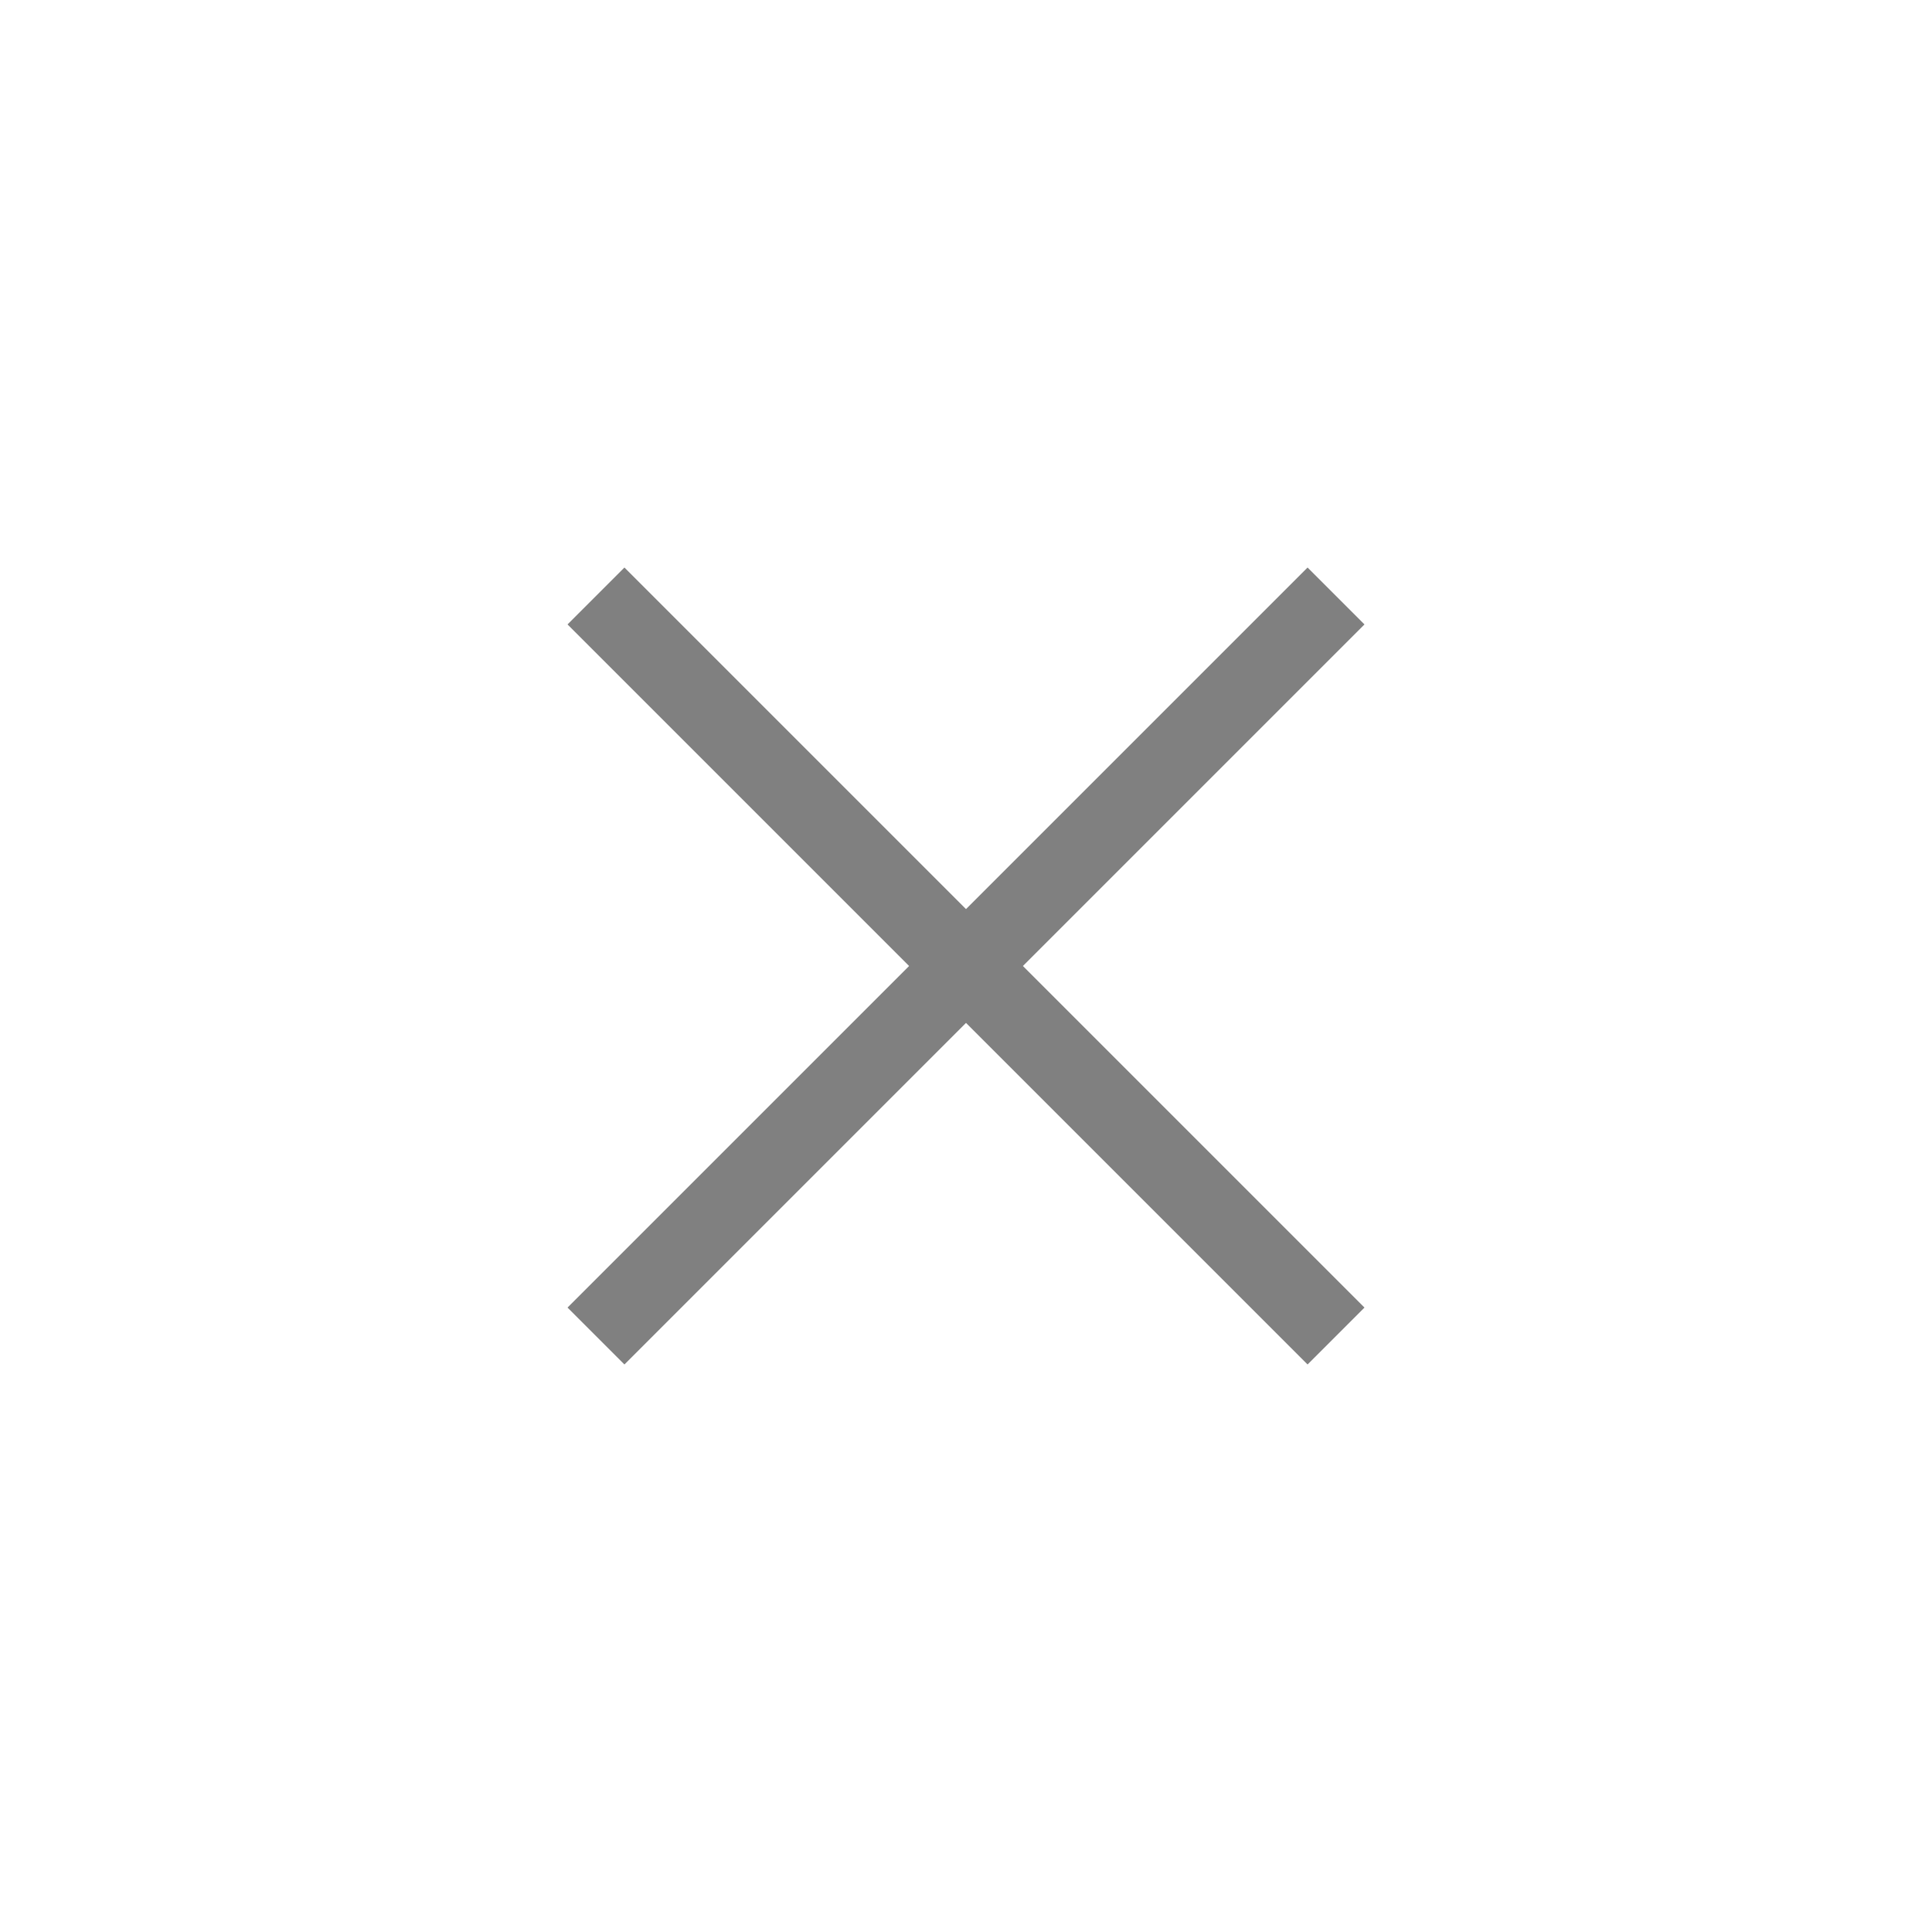
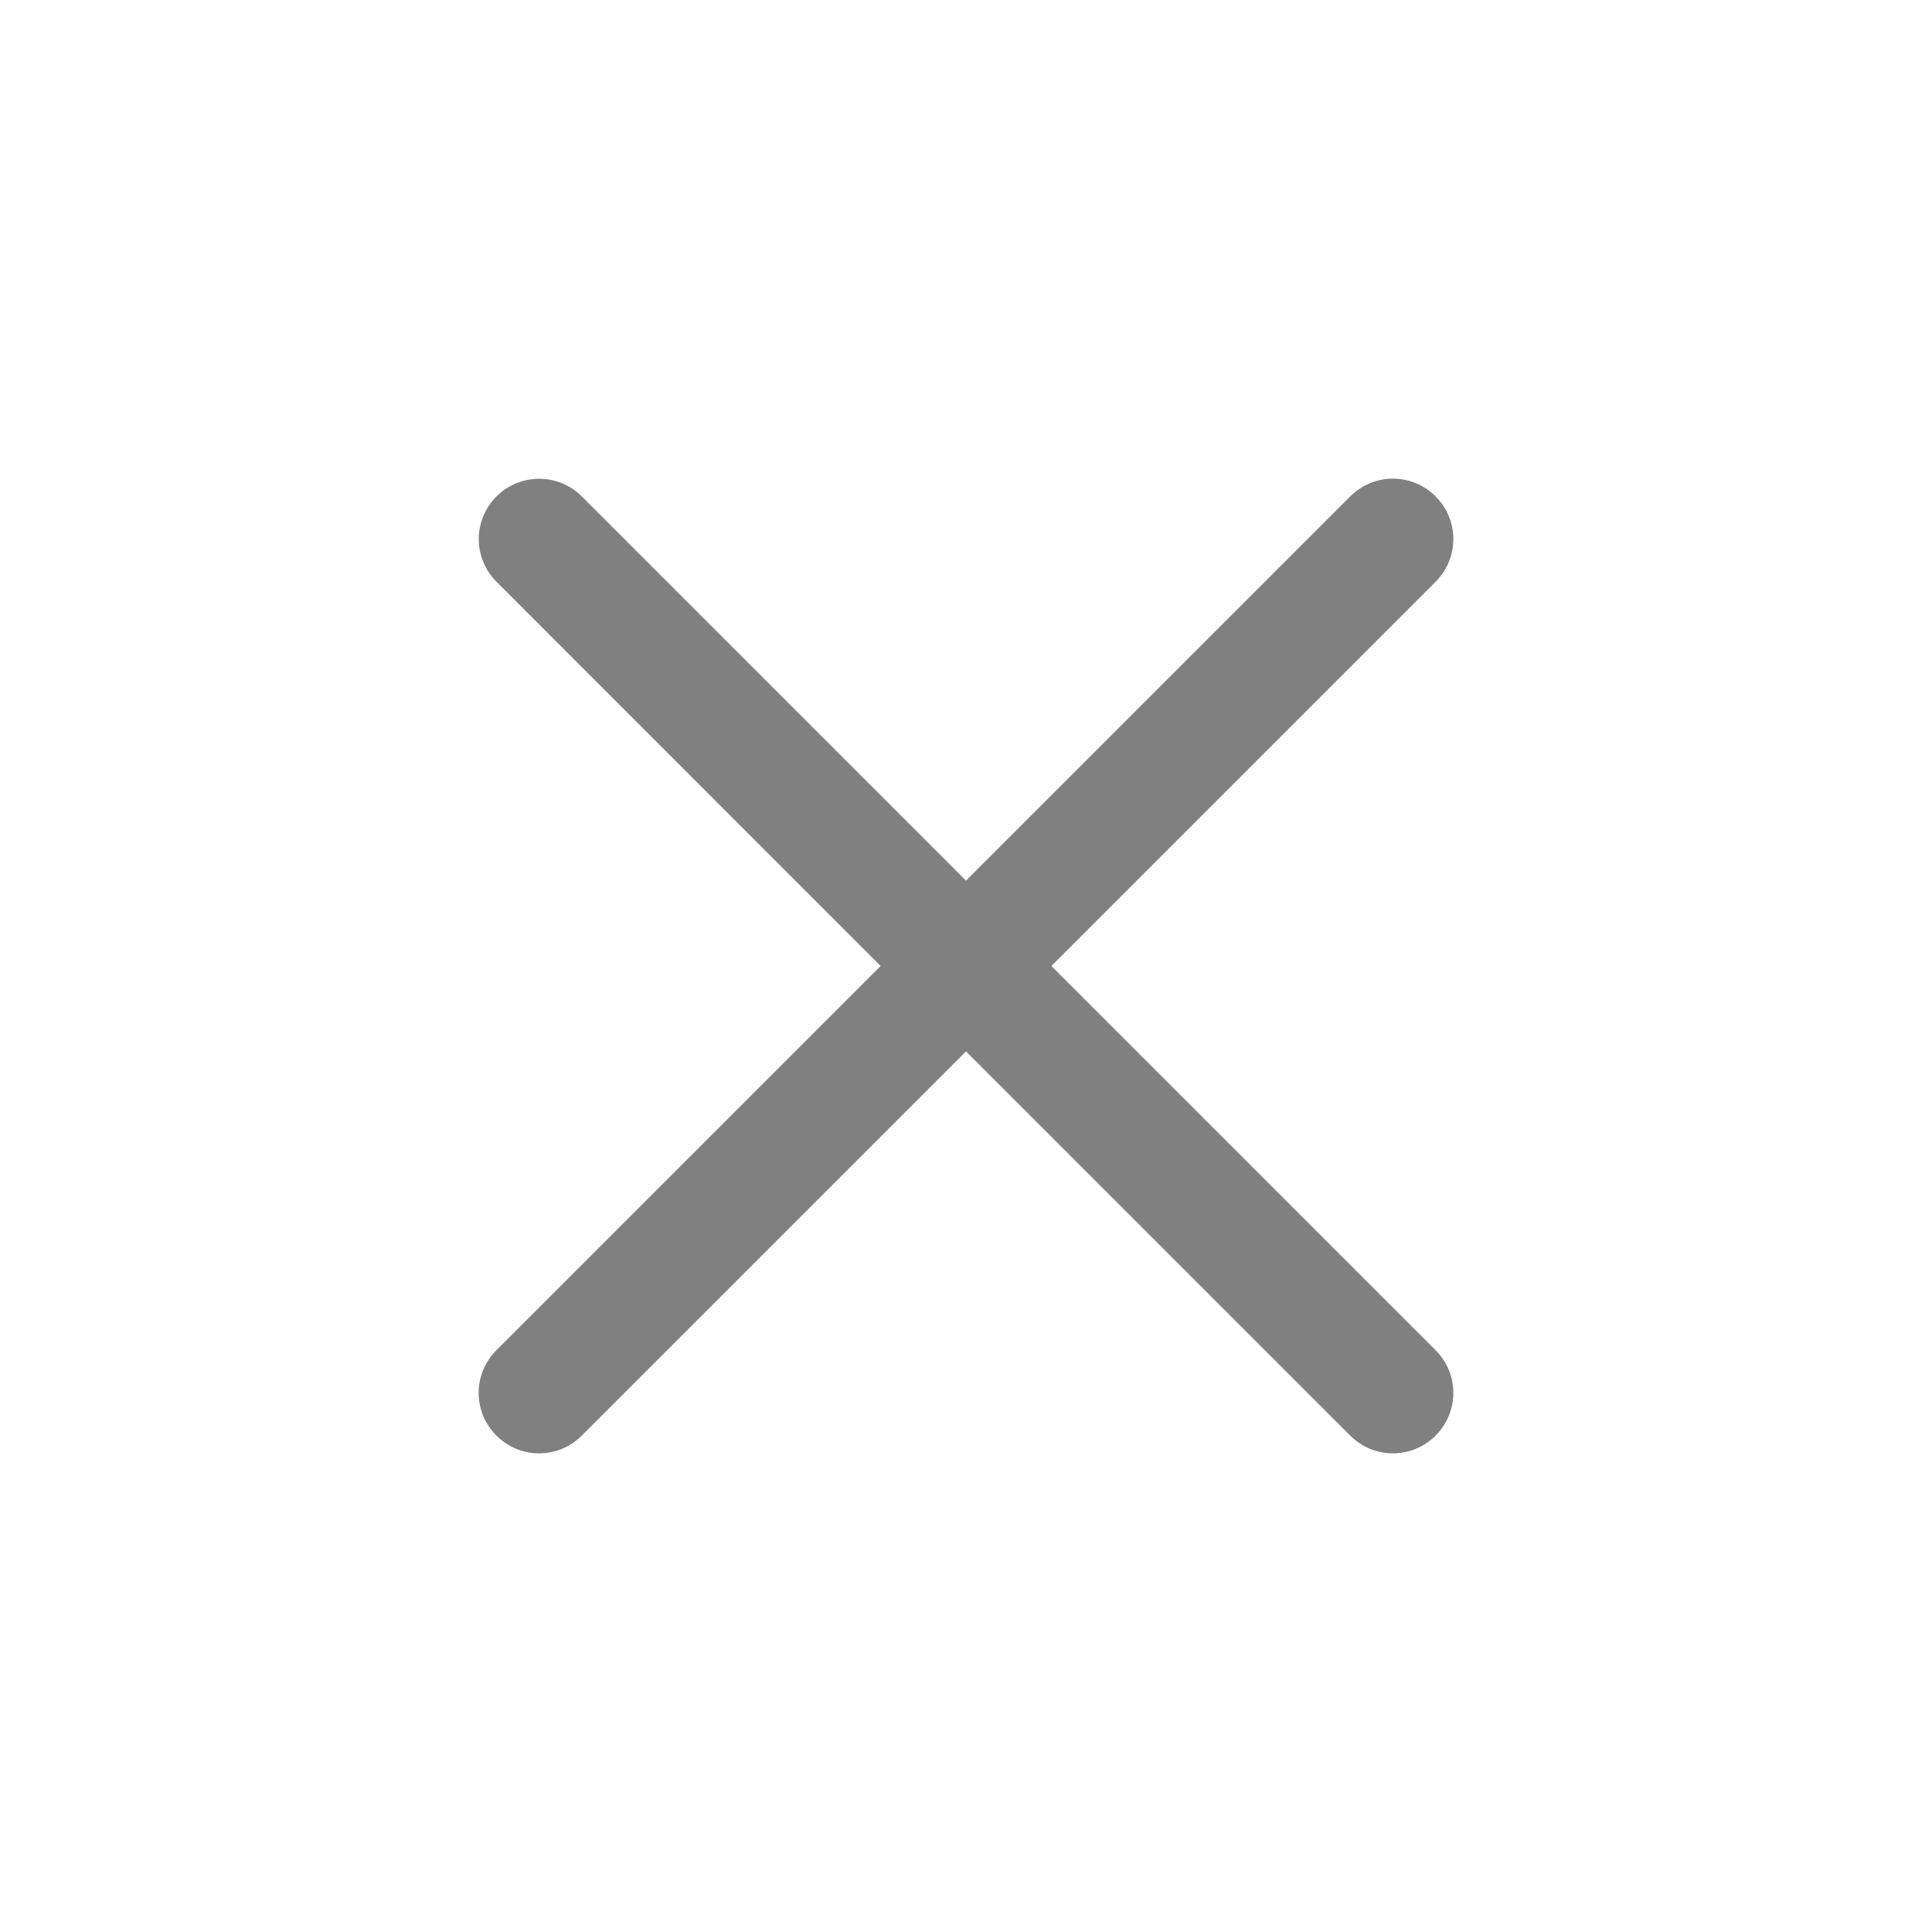
- <svg xmlns="http://www.w3.org/2000/svg" width="24" height="24" viewBox="0 0 24 24" fill="#808080" version="1.1" id="svg4">
+ <svg xmlns="http://www.w3.org/2000/svg" width="16" height="16" viewBox="0 0 16 16" fill="#808080" version="1.1" id="svg4">
  <defs id="defs8" />
-   <path id="rect831" style="opacity:1;fill:#808080;fill-opacity:1;stroke-width:2;stroke-linecap:round;stroke-linejoin:round;stroke-miterlimit:2" d="M 16.243,7.05 12,11.293 7.757,7.05 7.05,7.757 11.293,12 7.05,16.243 7.757,16.95 12,12.707 16.243,16.95 16.95,16.243 12.707,12 16.95,7.757 Z" />
+   <path d="m 4.465,3.965 c -0.128,0 -0.256,0.049 -0.353,0.146 -0.196,0.196 -0.196,0.511 0,0.707 L 7.293,8 l -3.182,3.182 c -0.196,0.196 -0.196,0.511 0,0.707 0.196,0.196 0.511,0.196 0.707,0 l 3.182,-3.182 3.182,3.182 c 0.196,0.196 0.511,0.196 0.707,0 0.196,-0.196 0.196,-0.511 0,-0.707 L 8.707,8 l 3.182,-3.182 c 0.196,-0.196 0.196,-0.511 0,-0.707 -0.196,-0.196 -0.511,-0.196 -0.707,0 l -3.182,3.182 -3.182,-3.182 C 4.72,4.013 4.593,3.965 4.465,3.965 Z" id="path2928" />
</svg>
